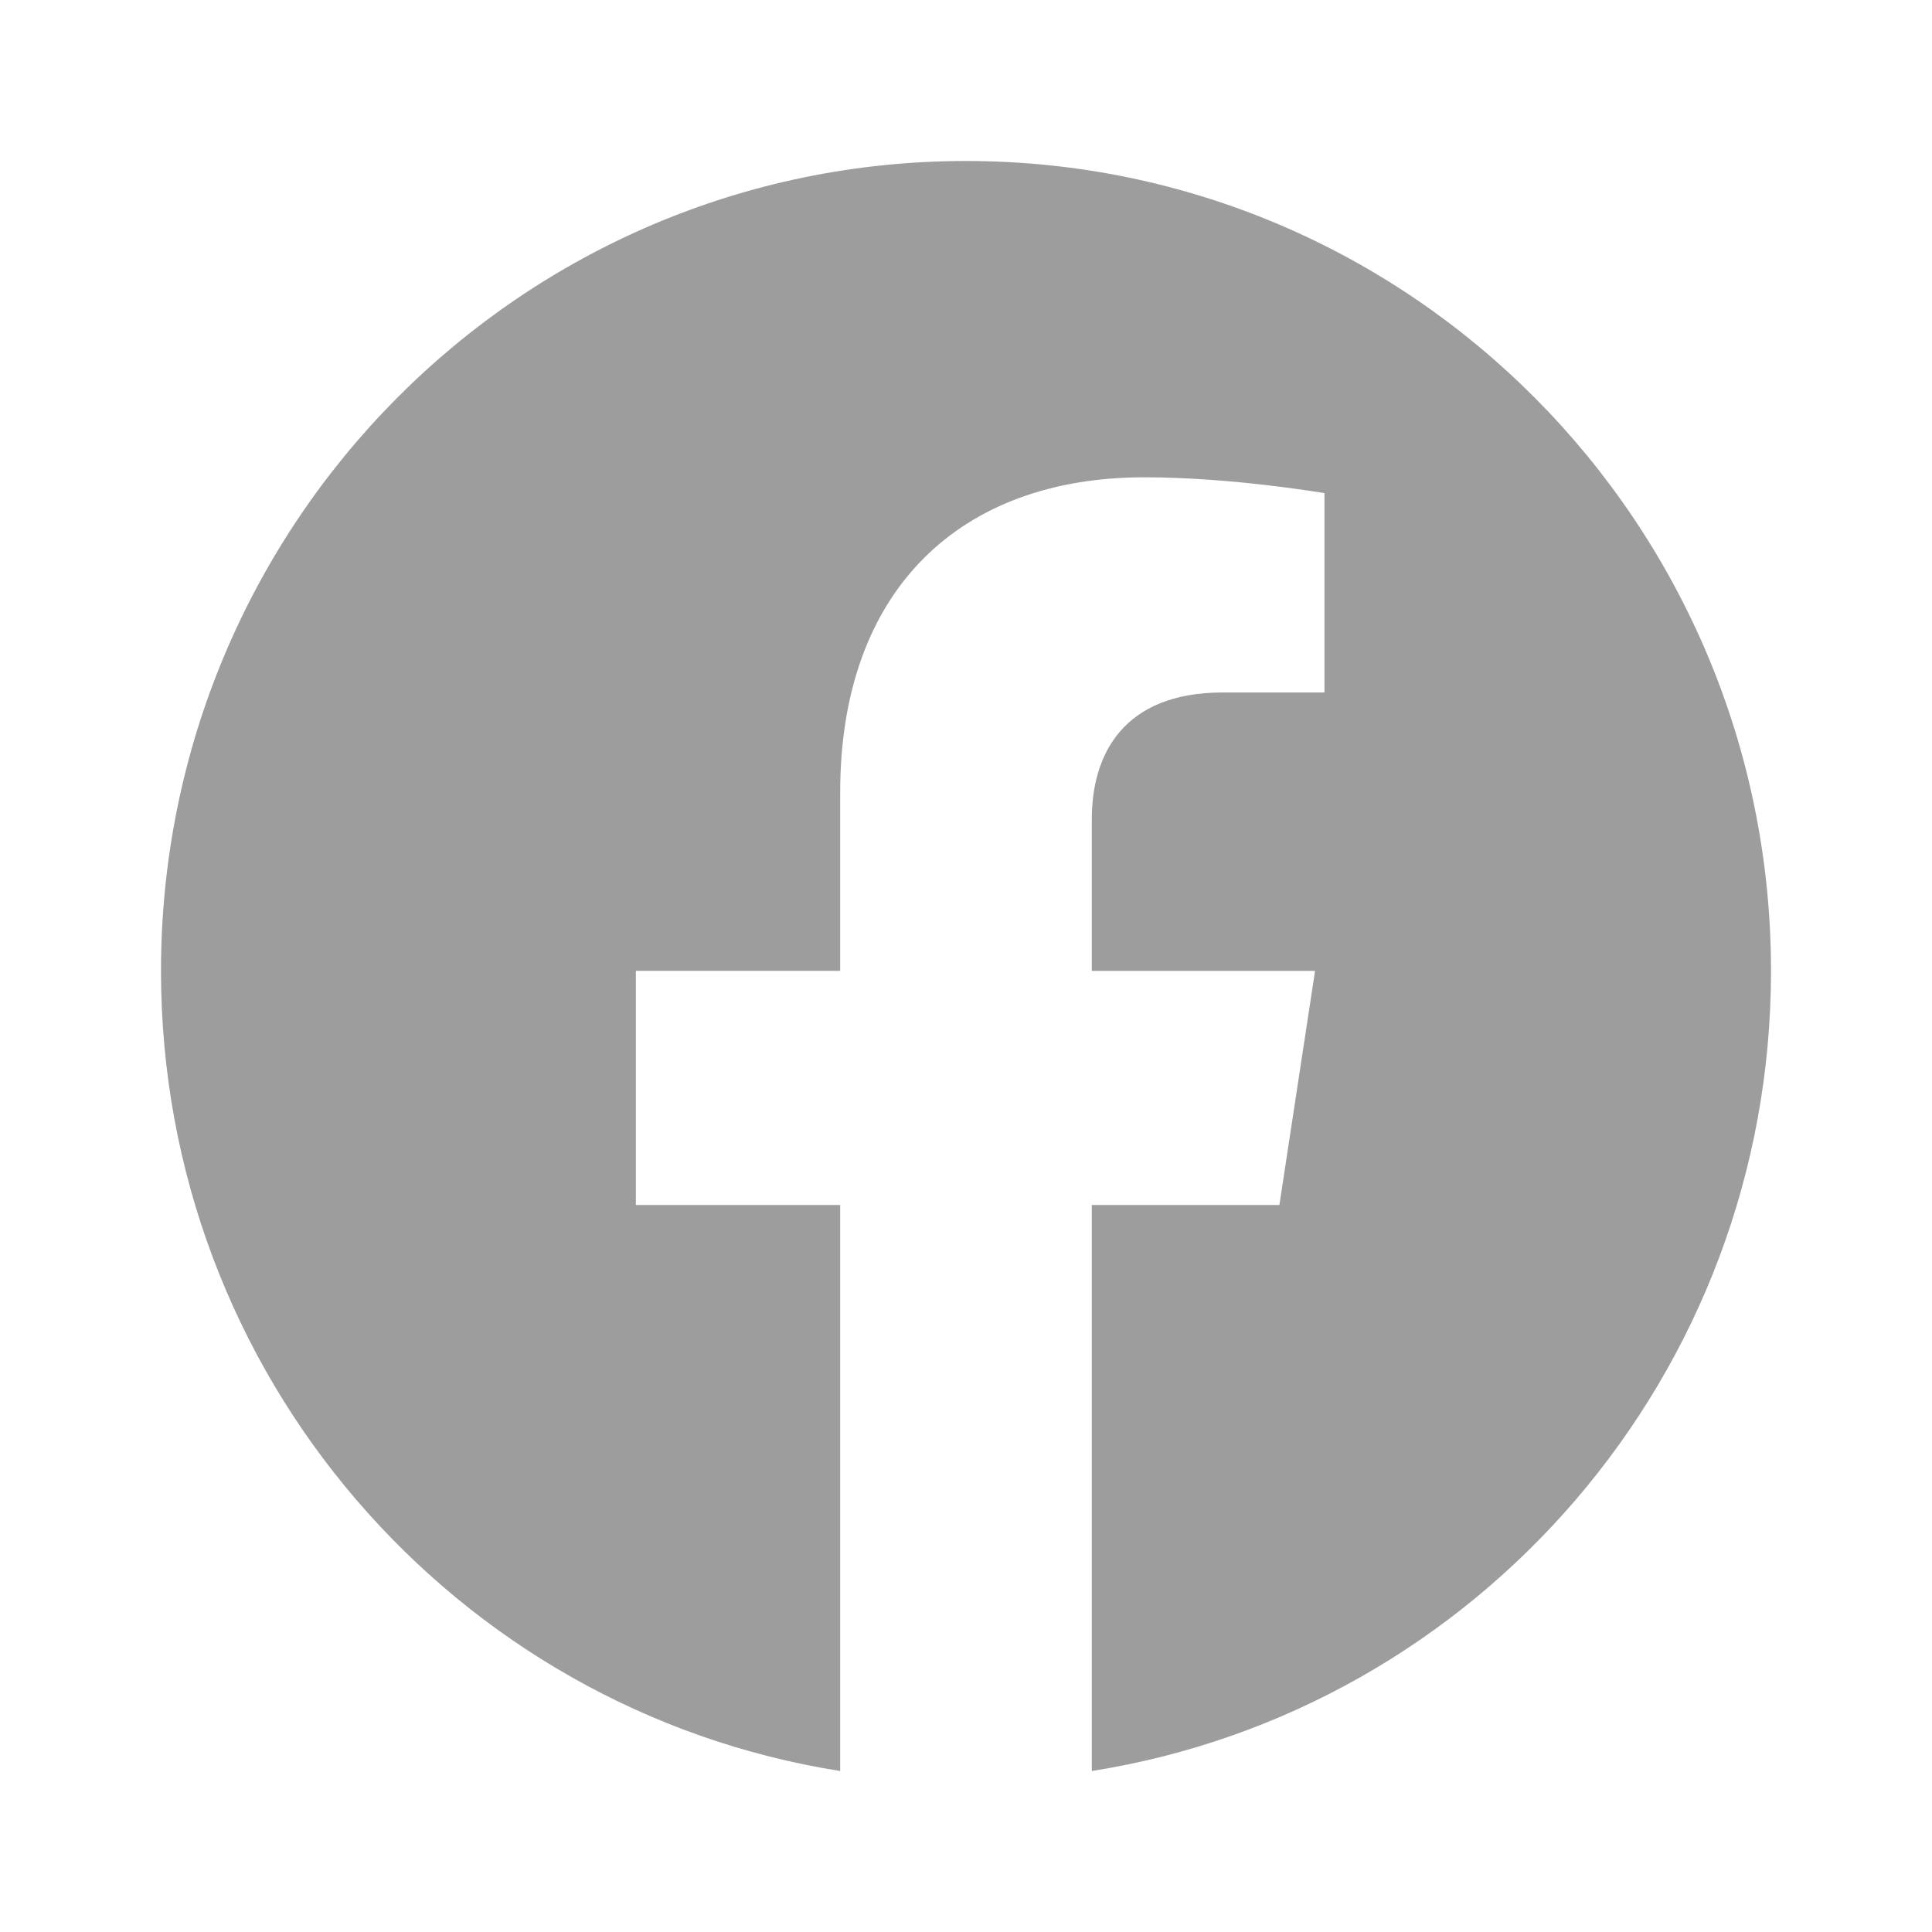
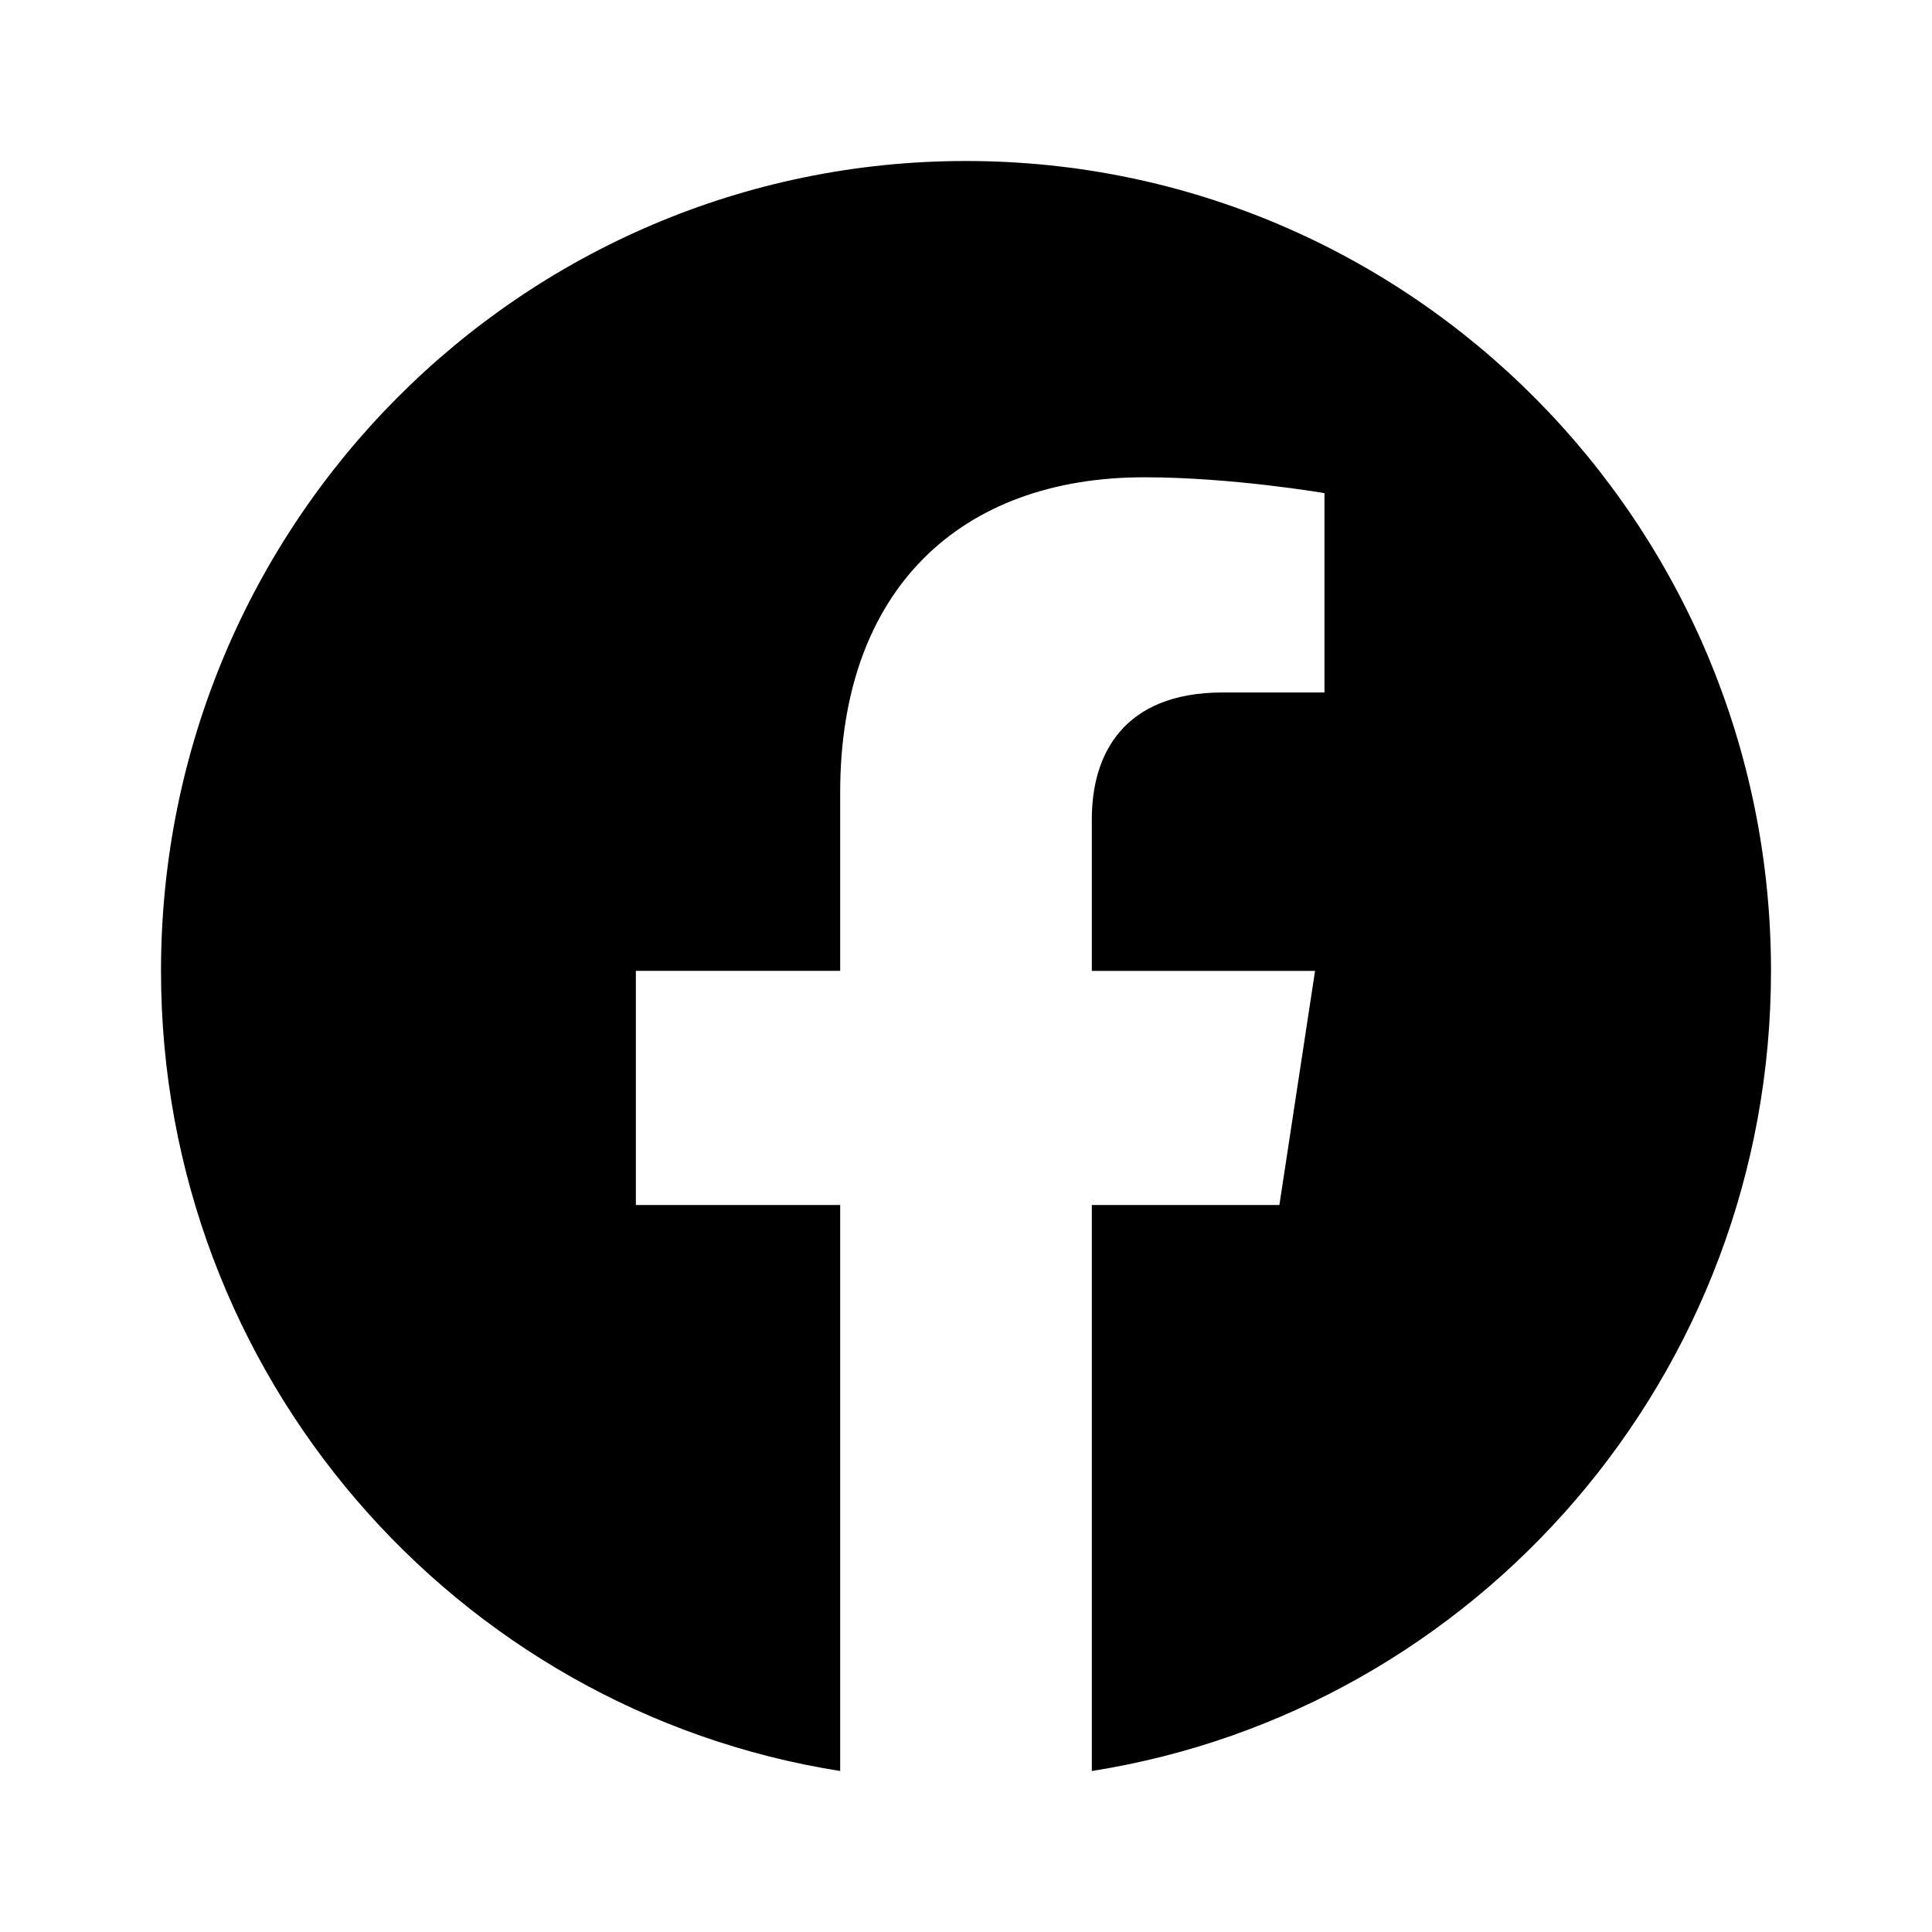
<svg xmlns="http://www.w3.org/2000/svg" width="24" height="24" viewBox="0 0 24 24" fill="none">
-   <path d="M22 12.061C22 6.504 17.523 2 12 2C6.477 2 2 6.504 2 12.061C2 17.083 5.656 21.245 10.437 22V14.969H7.899V12.06H10.437V9.844C10.437 7.323 11.93 5.929 14.215 5.929C15.308 5.929 16.453 6.126 16.453 6.126V8.602H15.191C13.949 8.602 13.563 9.378 13.563 10.174V12.061H16.336L15.893 14.969H13.563V22C18.344 21.245 22 17.083 22 12.061Z" fill="#9C9D9C" />
+   <path d="M22 12.061C22 6.504 17.523 2 12 2C6.477 2 2 6.504 2 12.061C2 17.083 5.656 21.245 10.437 22V14.969H7.899V12.06H10.437V9.844C10.437 7.323 11.93 5.929 14.215 5.929C15.308 5.929 16.453 6.126 16.453 6.126V8.602H15.191C13.949 8.602 13.563 9.378 13.563 10.174V12.061H16.336L15.893 14.969H13.563V22C18.344 21.245 22 17.083 22 12.061Z" fill="currentColor" />
</svg>
